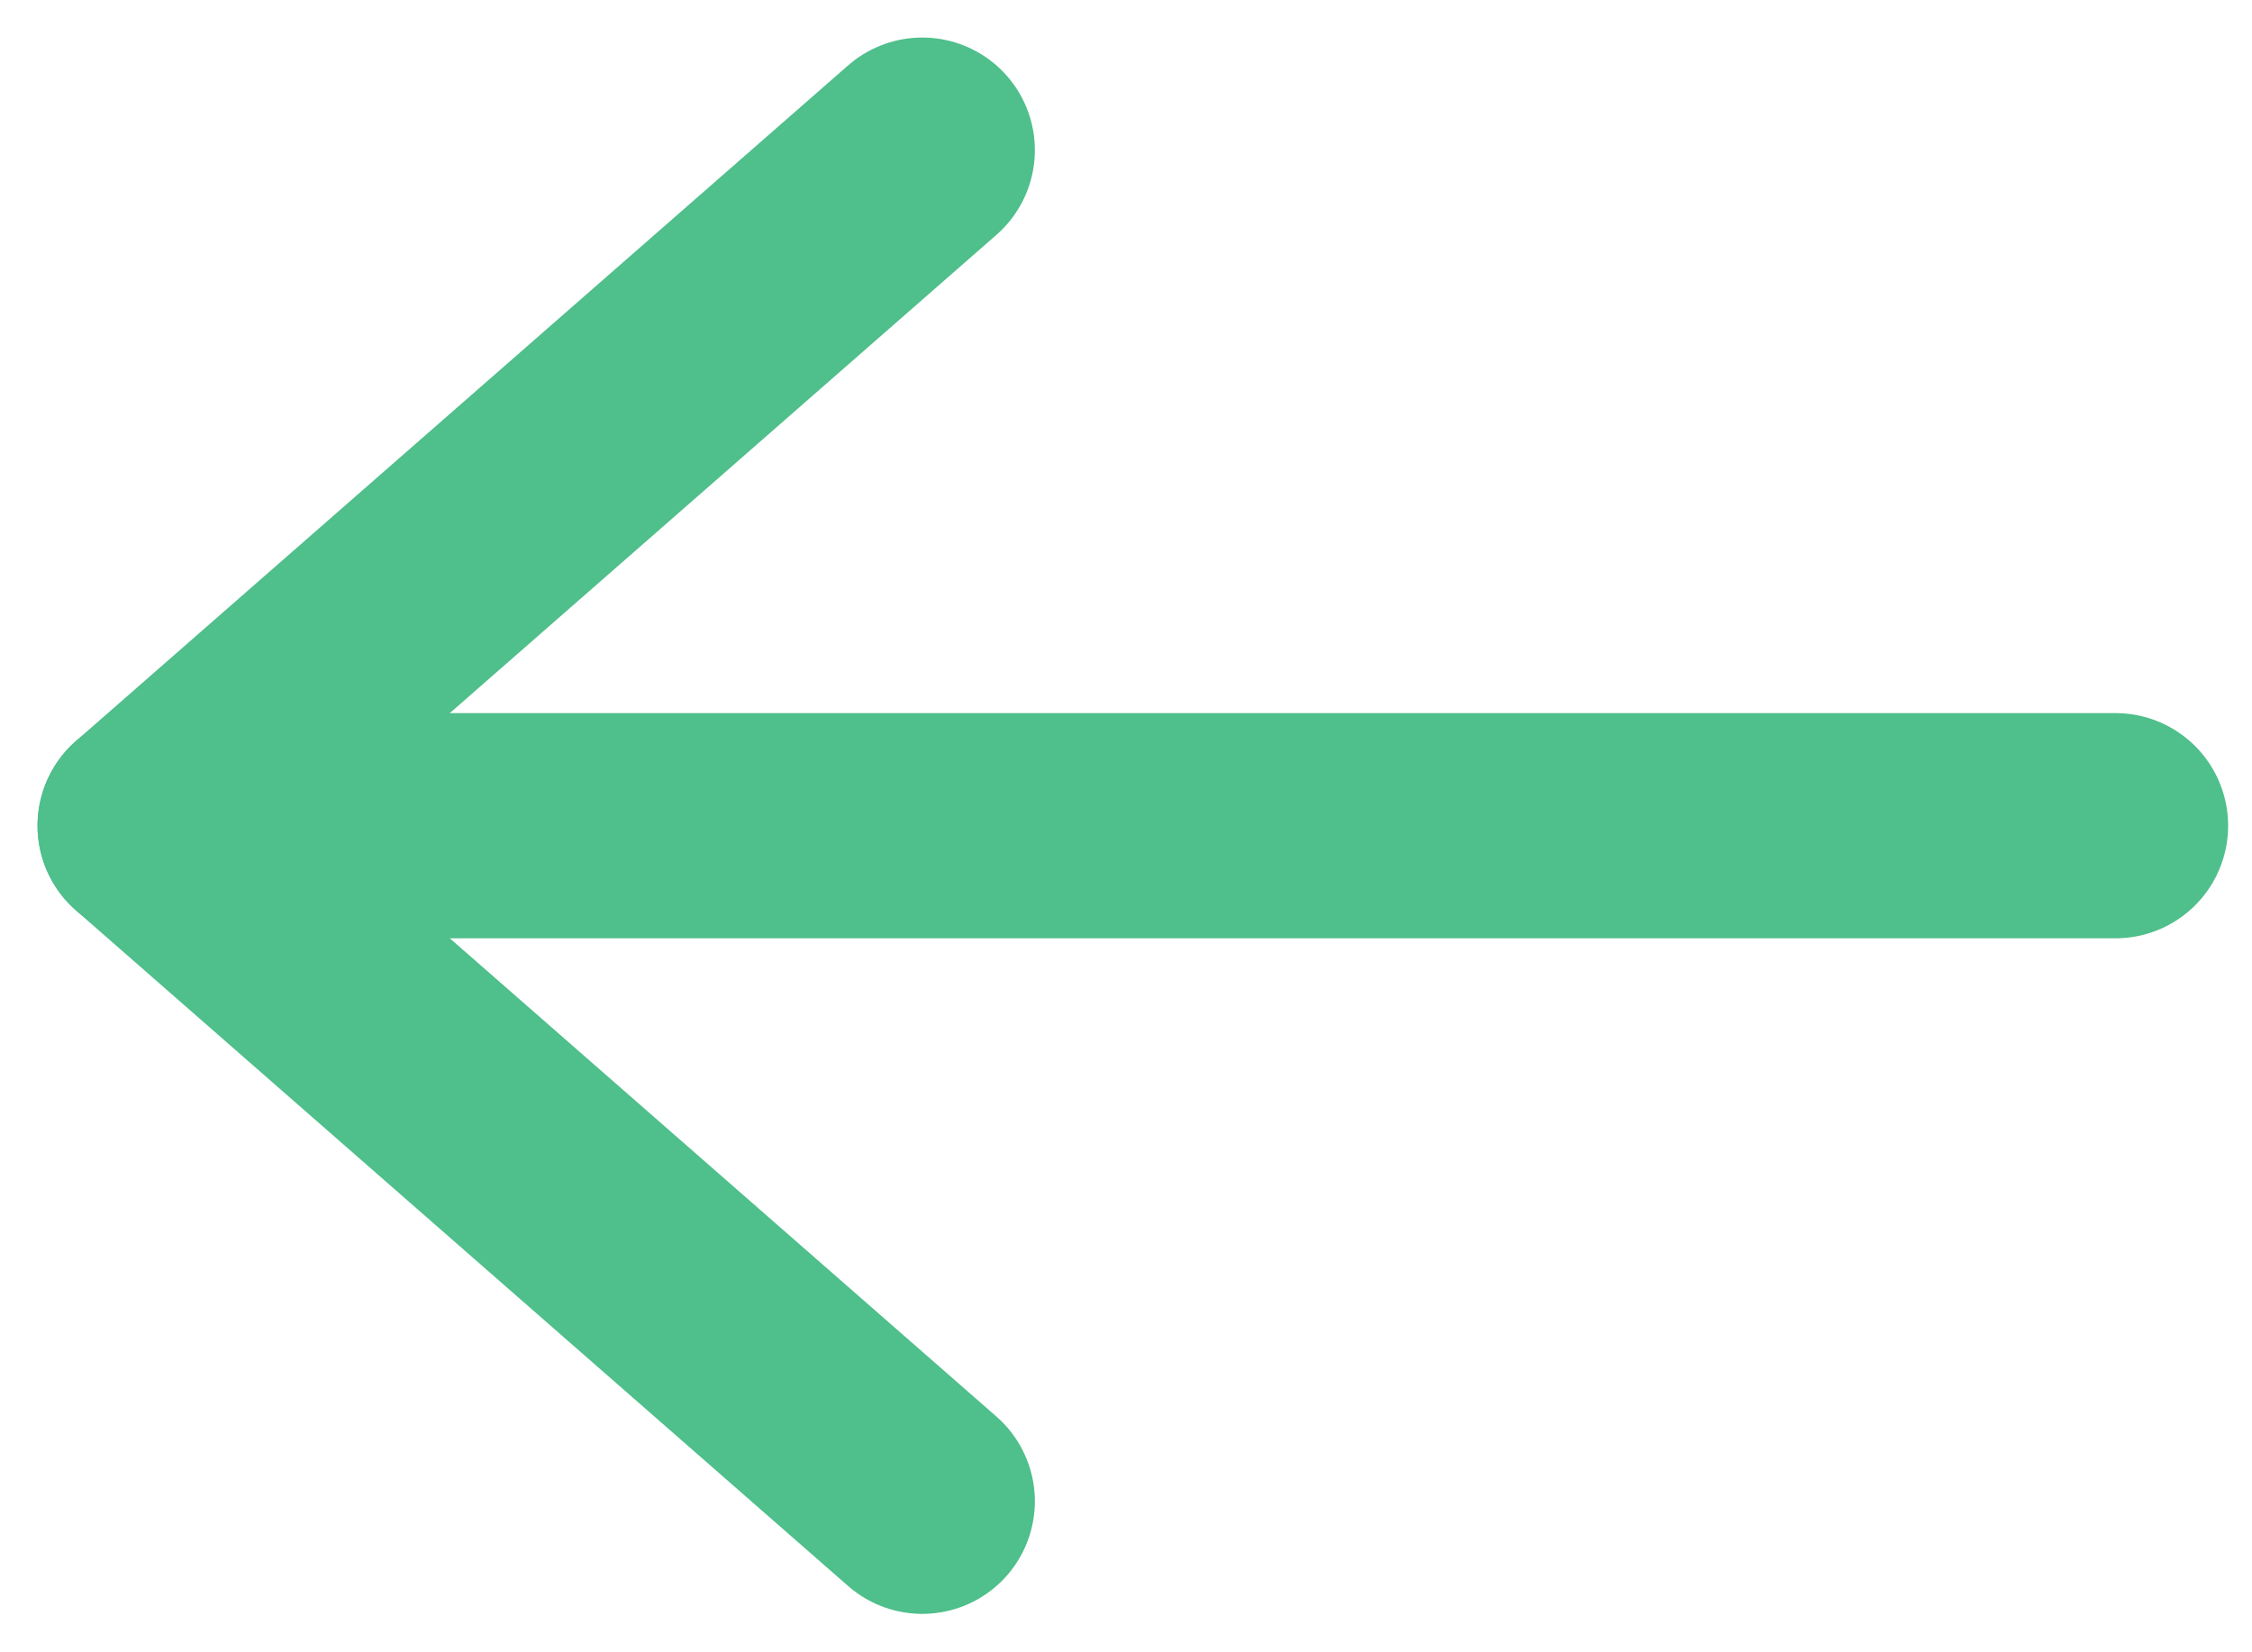
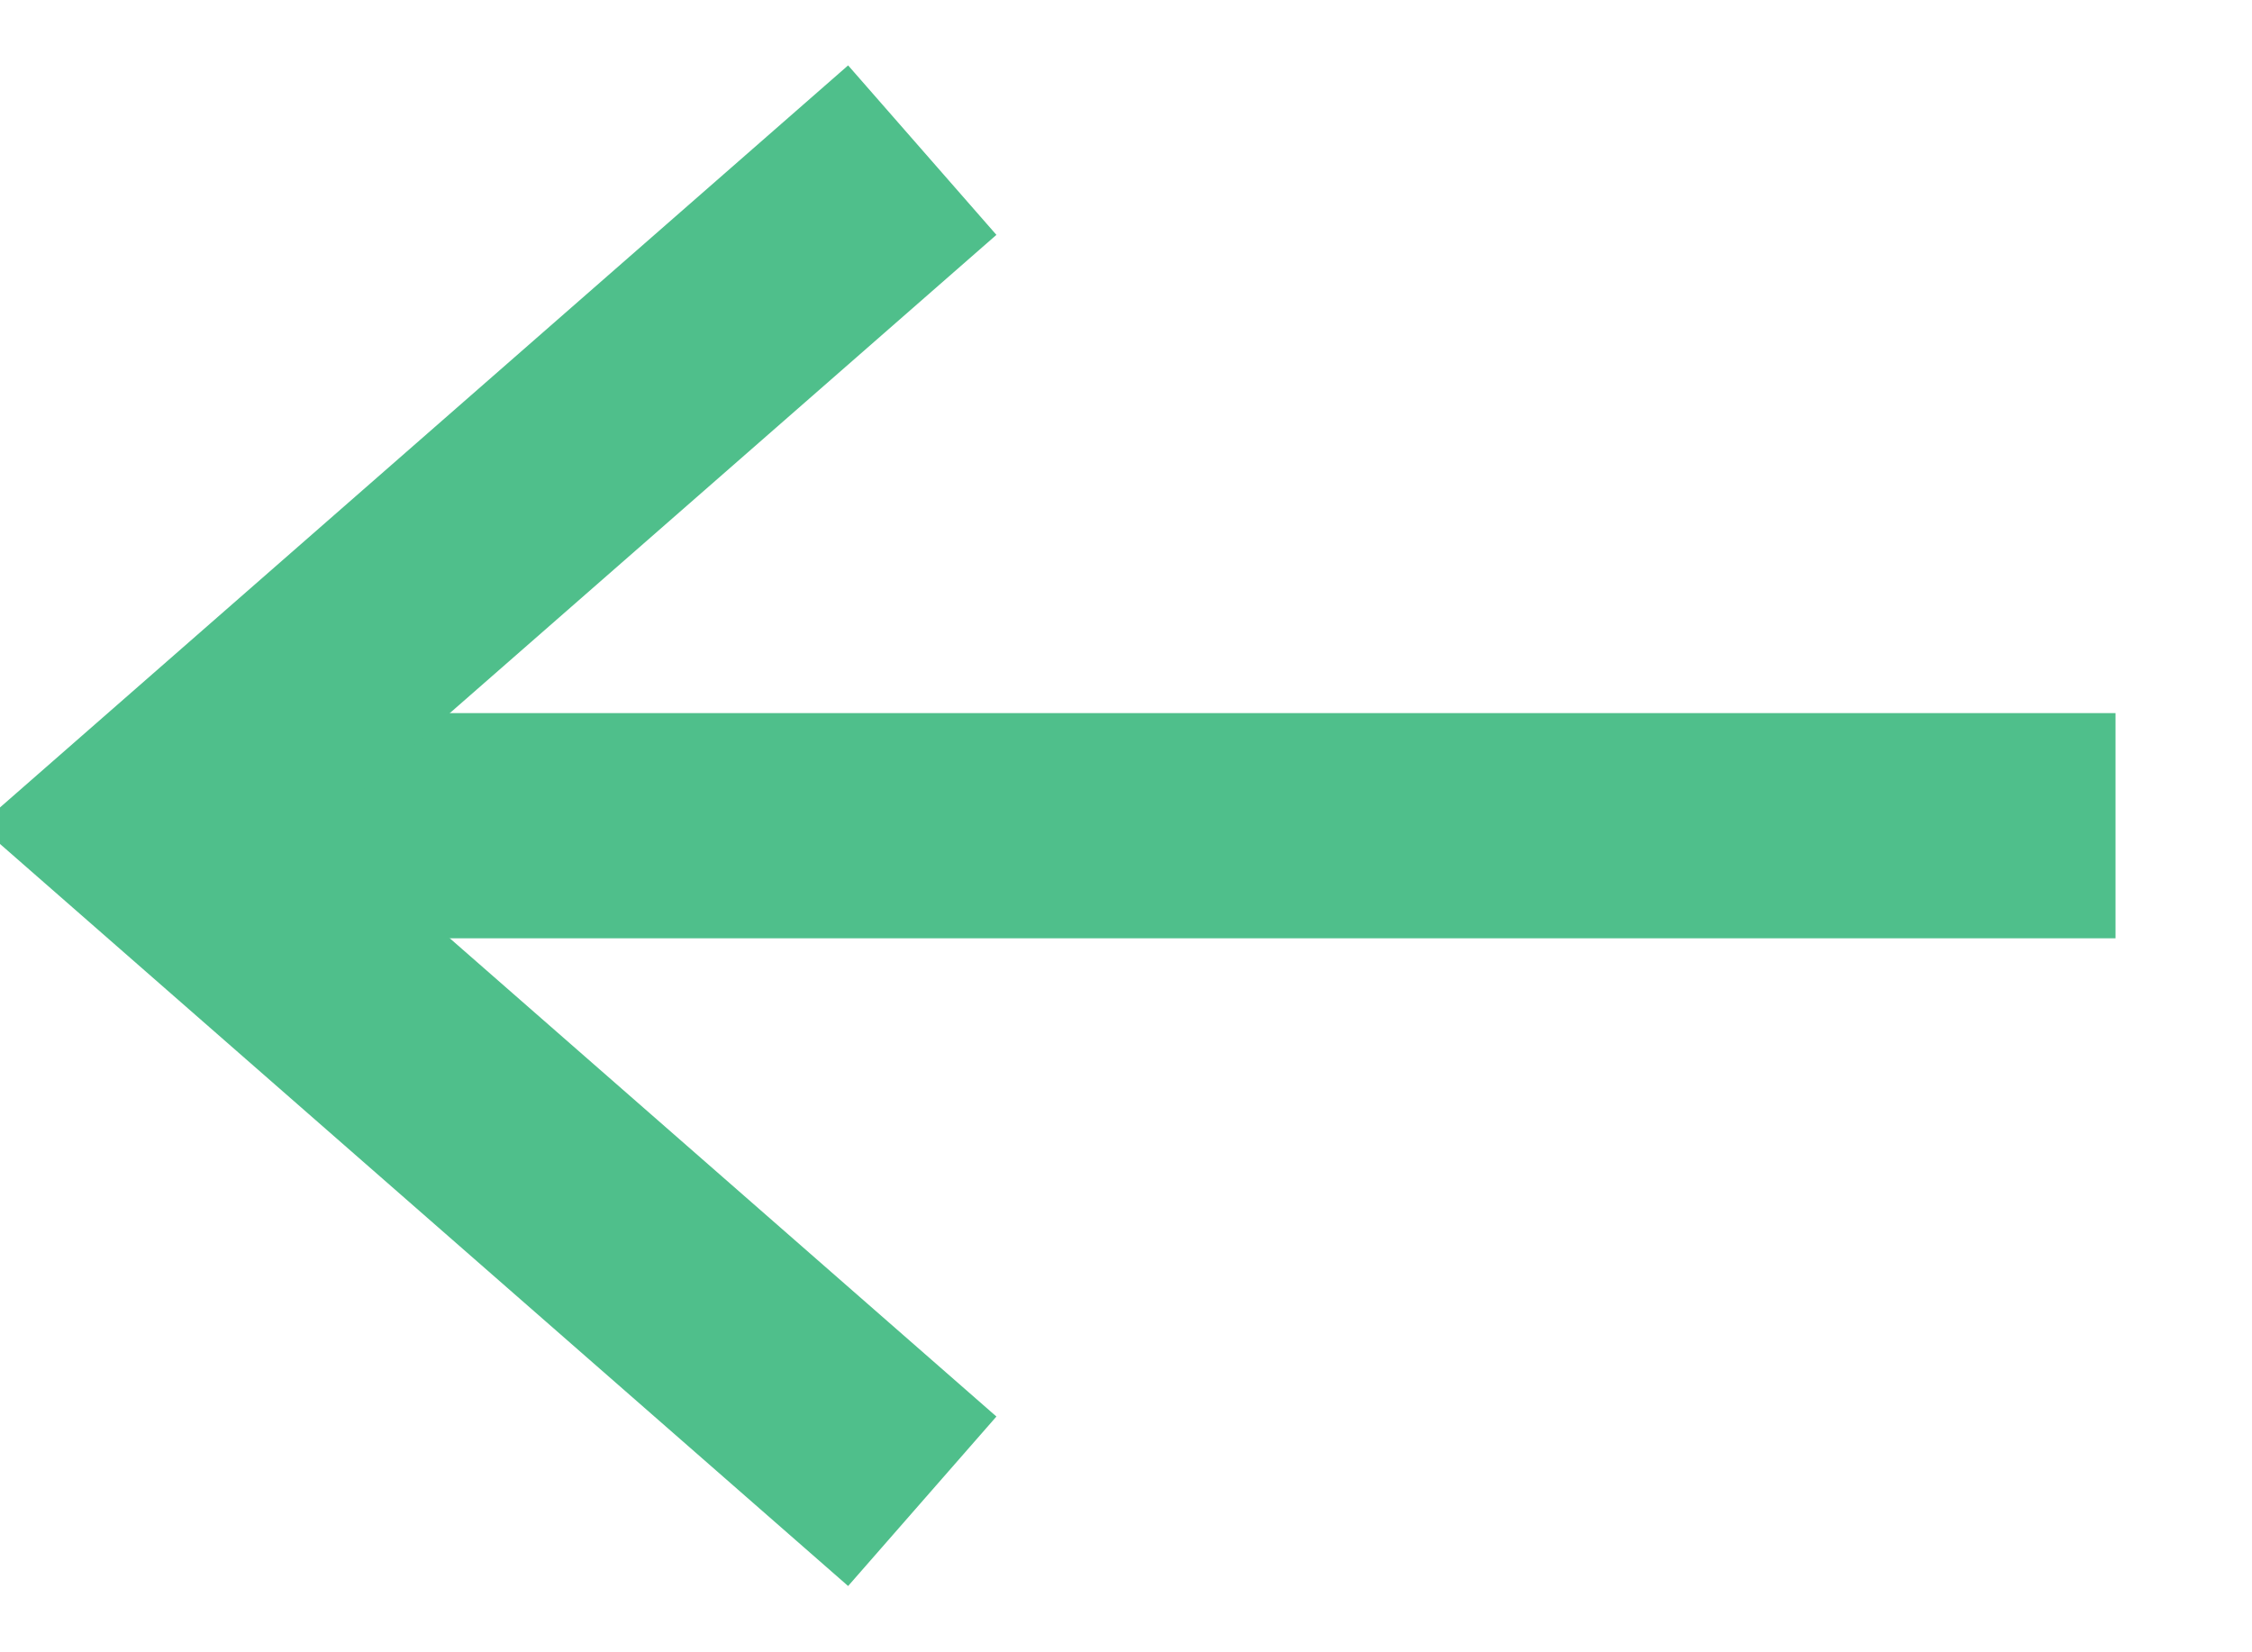
<svg xmlns="http://www.w3.org/2000/svg" width="15" height="11" viewBox="0 0 15 11" fill="none">
-   <path d="M14.091 5.5H1" stroke="#4FBF8B" stroke-width="1.5" stroke-linecap="round" stroke-linejoin="round" />
-   <path d="M6.143 10L1 5.5L6.143 1" stroke="#4FBF8B" stroke-width="1.5" stroke-linecap="round" stroke-linejoin="round" />
+   <path d="M14.091 5.5H1" stroke="#4FBF8B" stroke-width="1.5" strokeLinecap="round" strokeLinejoin="round" />
+   <path d="M6.143 10L1 5.5L6.143 1" stroke="#4FBF8B" stroke-width="1.5" strokeLinecap="round" strokeLinejoin="round" />
</svg>
